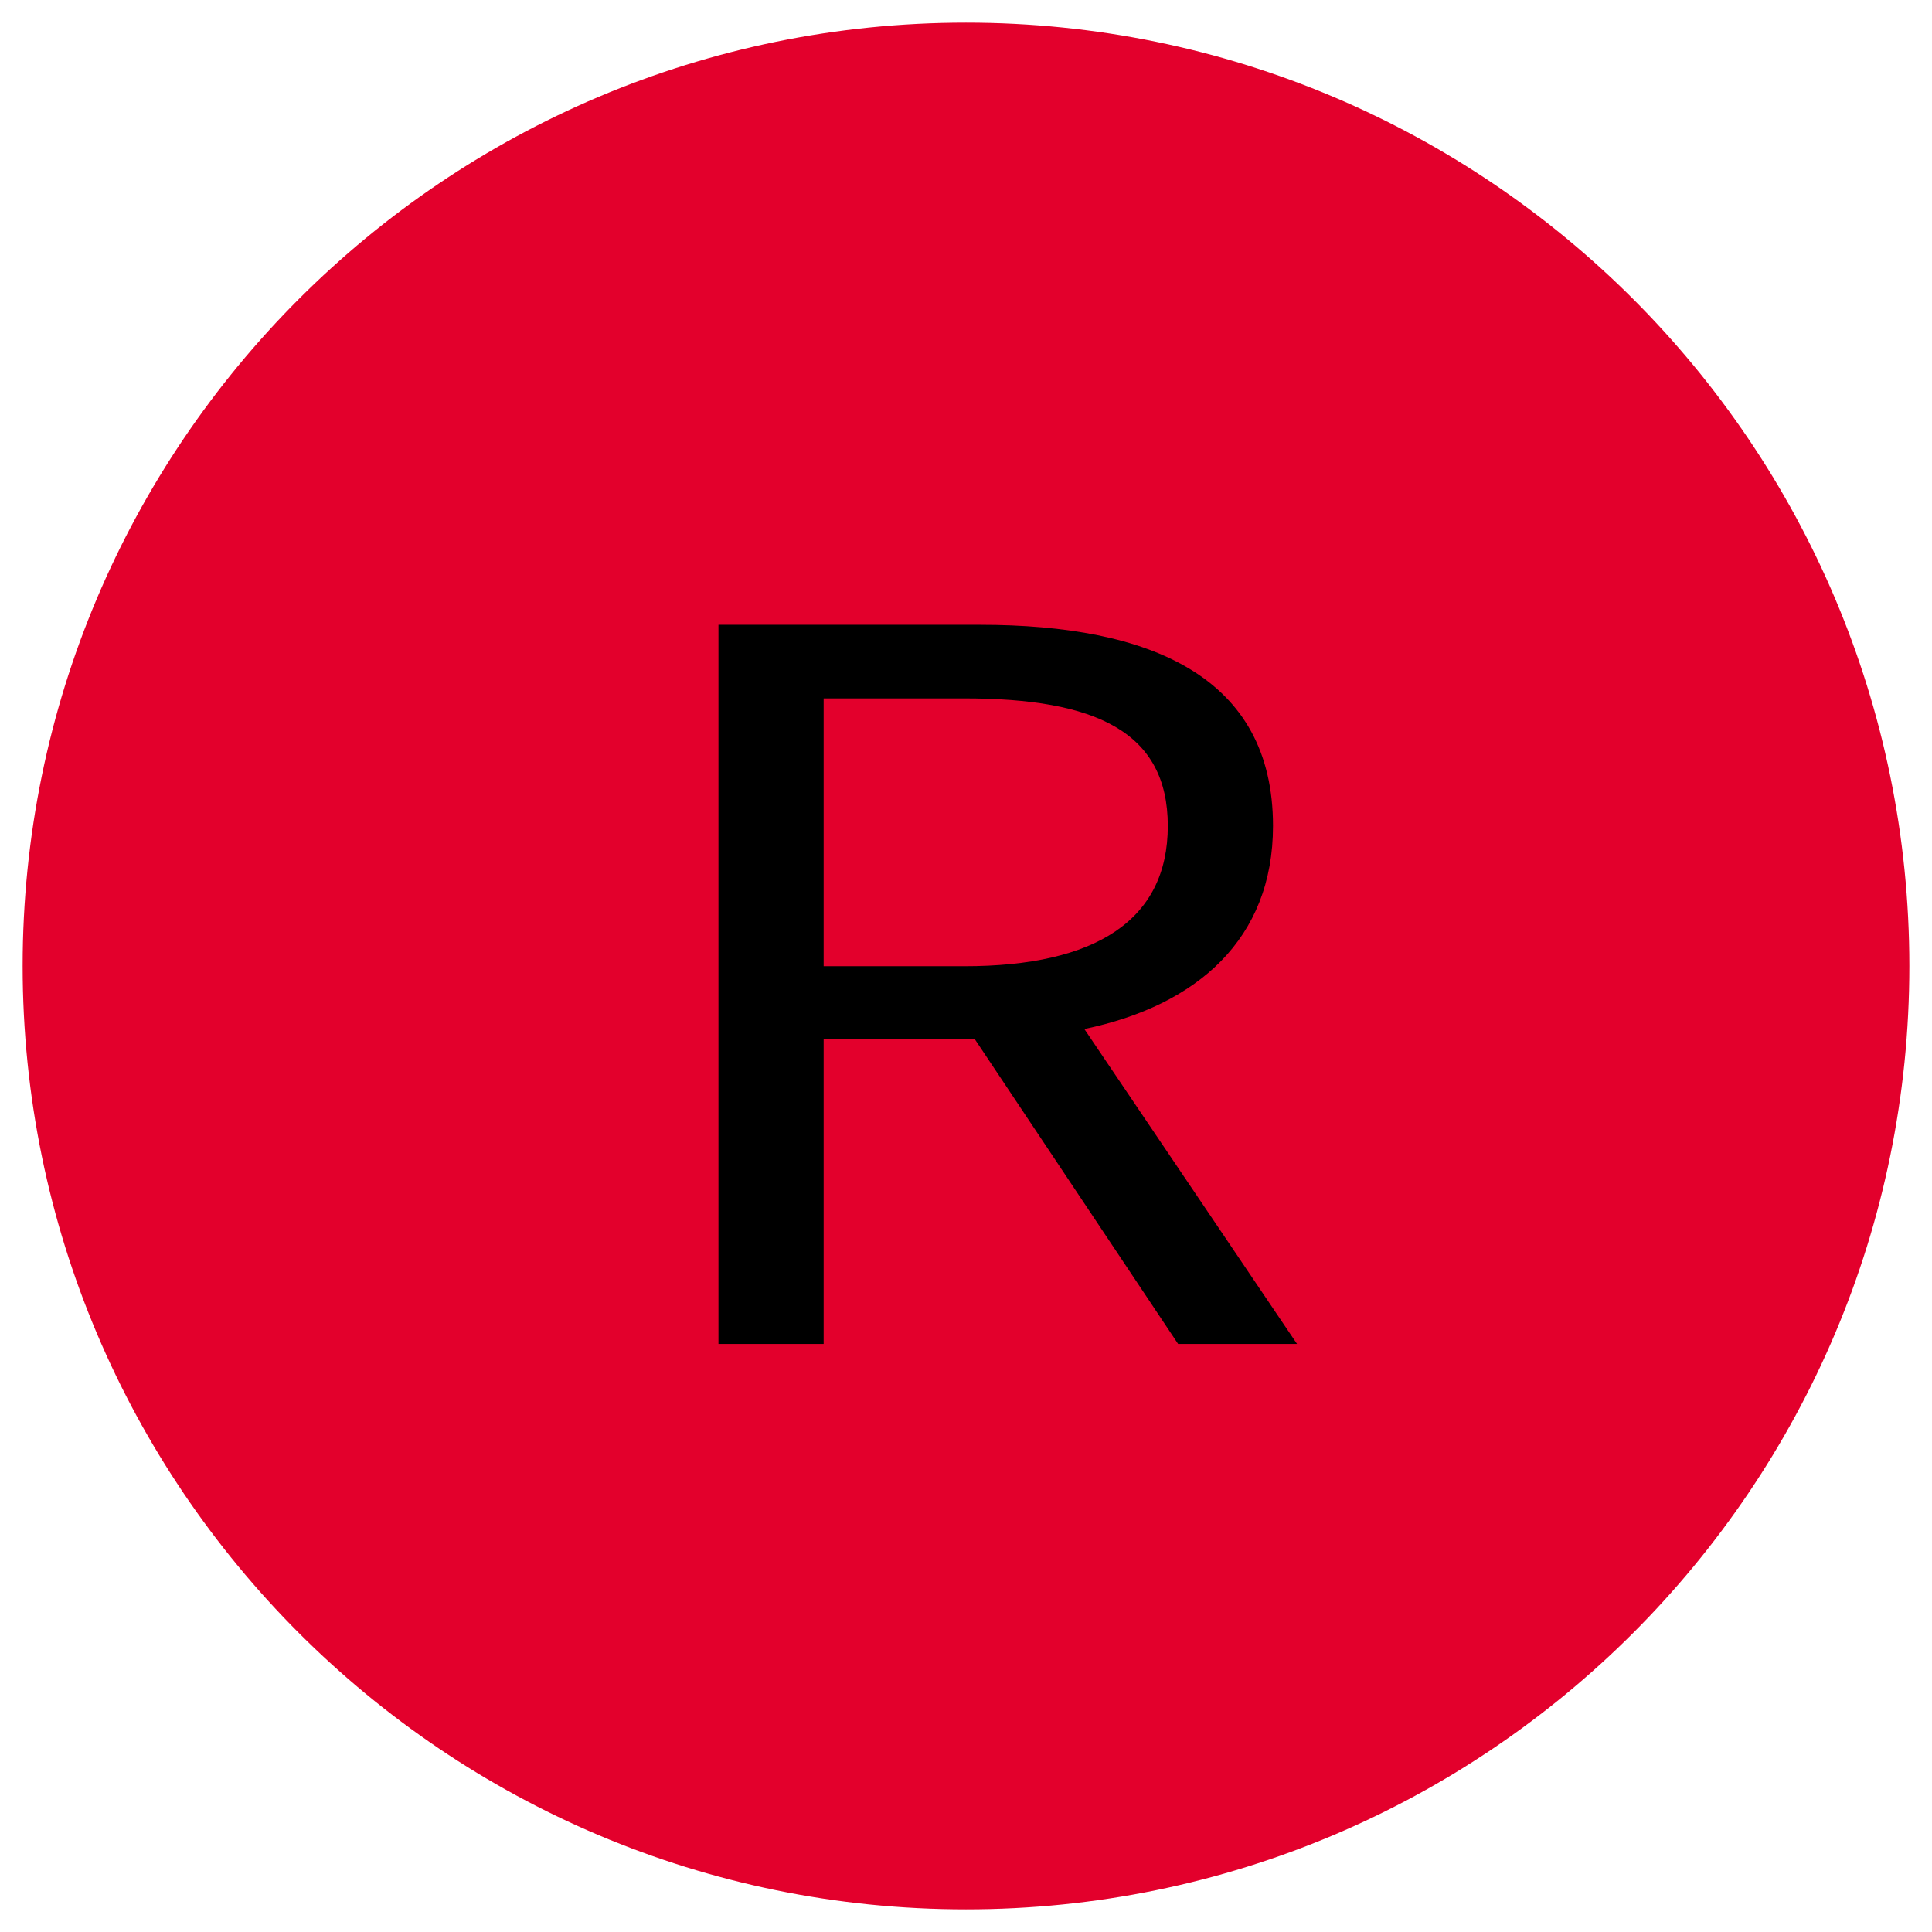
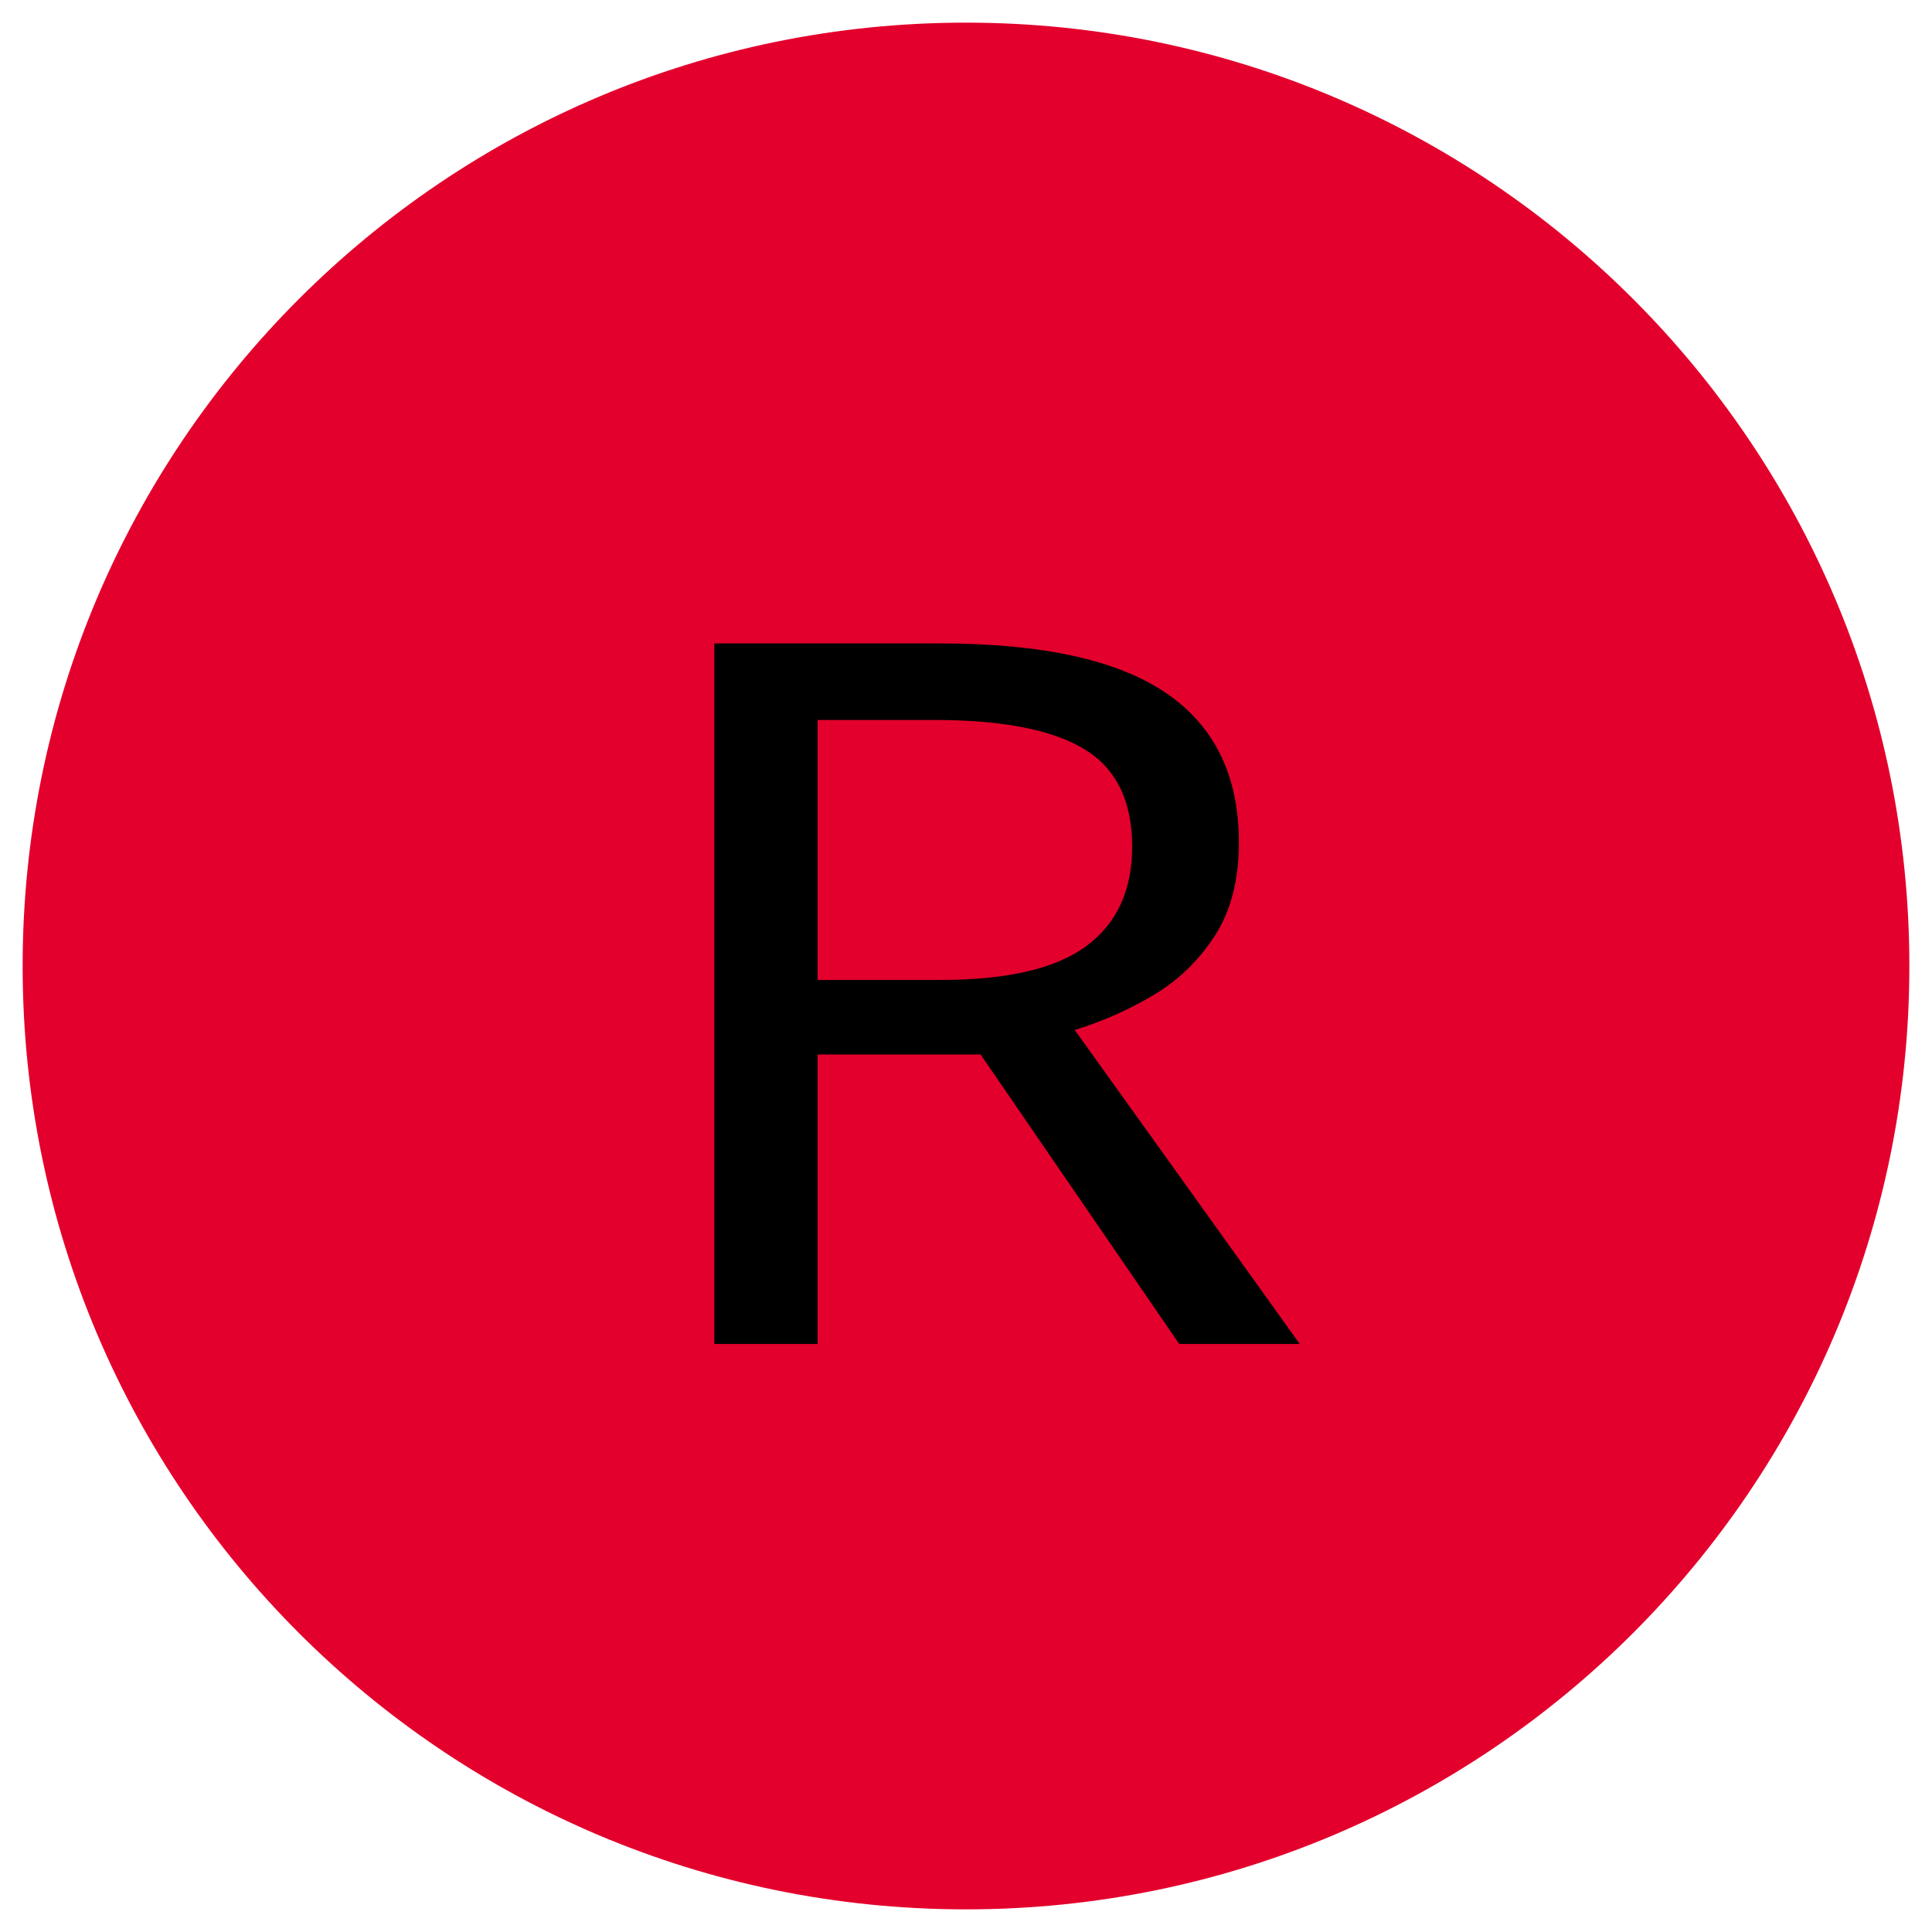
- <svg xmlns="http://www.w3.org/2000/svg" id="_圖層_1" data-name="圖層 1" viewBox="0 0 1024 1024">
-   <defs>
-     <style>
-       .cls-1 {
-         fill: #e3002c;
-       }
-     </style>
-   </defs>
-   <circle class="cls-1" cx="512" cy="512" r="500" />
-   <path d="M516.54,550.6h-79.99v161.72h-55.75v-381.16h138.78c90.3,0,155.14,27.56,155.14,106.6,0,59.8-40,95.16-99.99,107.64l112.72,166.92h-63.03l-107.87-161.72ZM511.09,512.12c69.69,0,107.87-24.44,107.87-74.36s-38.18-67.6-107.87-67.6h-74.54v141.96h74.54Z" />
+ <svg xmlns="http://www.w3.org/2000/svg" id="_圖層_1" viewBox="0 0 1024 1024">
+   <circle cx="512" cy="512" r="500" fill="#e3002c" />
+   <text transform="translate(319.59 712.32) scale(1.17 1)" font-family="SourceHanSansSC-Regular-GBpc-EUC-H, 'Source Han Sans SC'" font-size="520">
+     <tspan x="0" y="0">R</tspan>
+   </text>
</svg>
